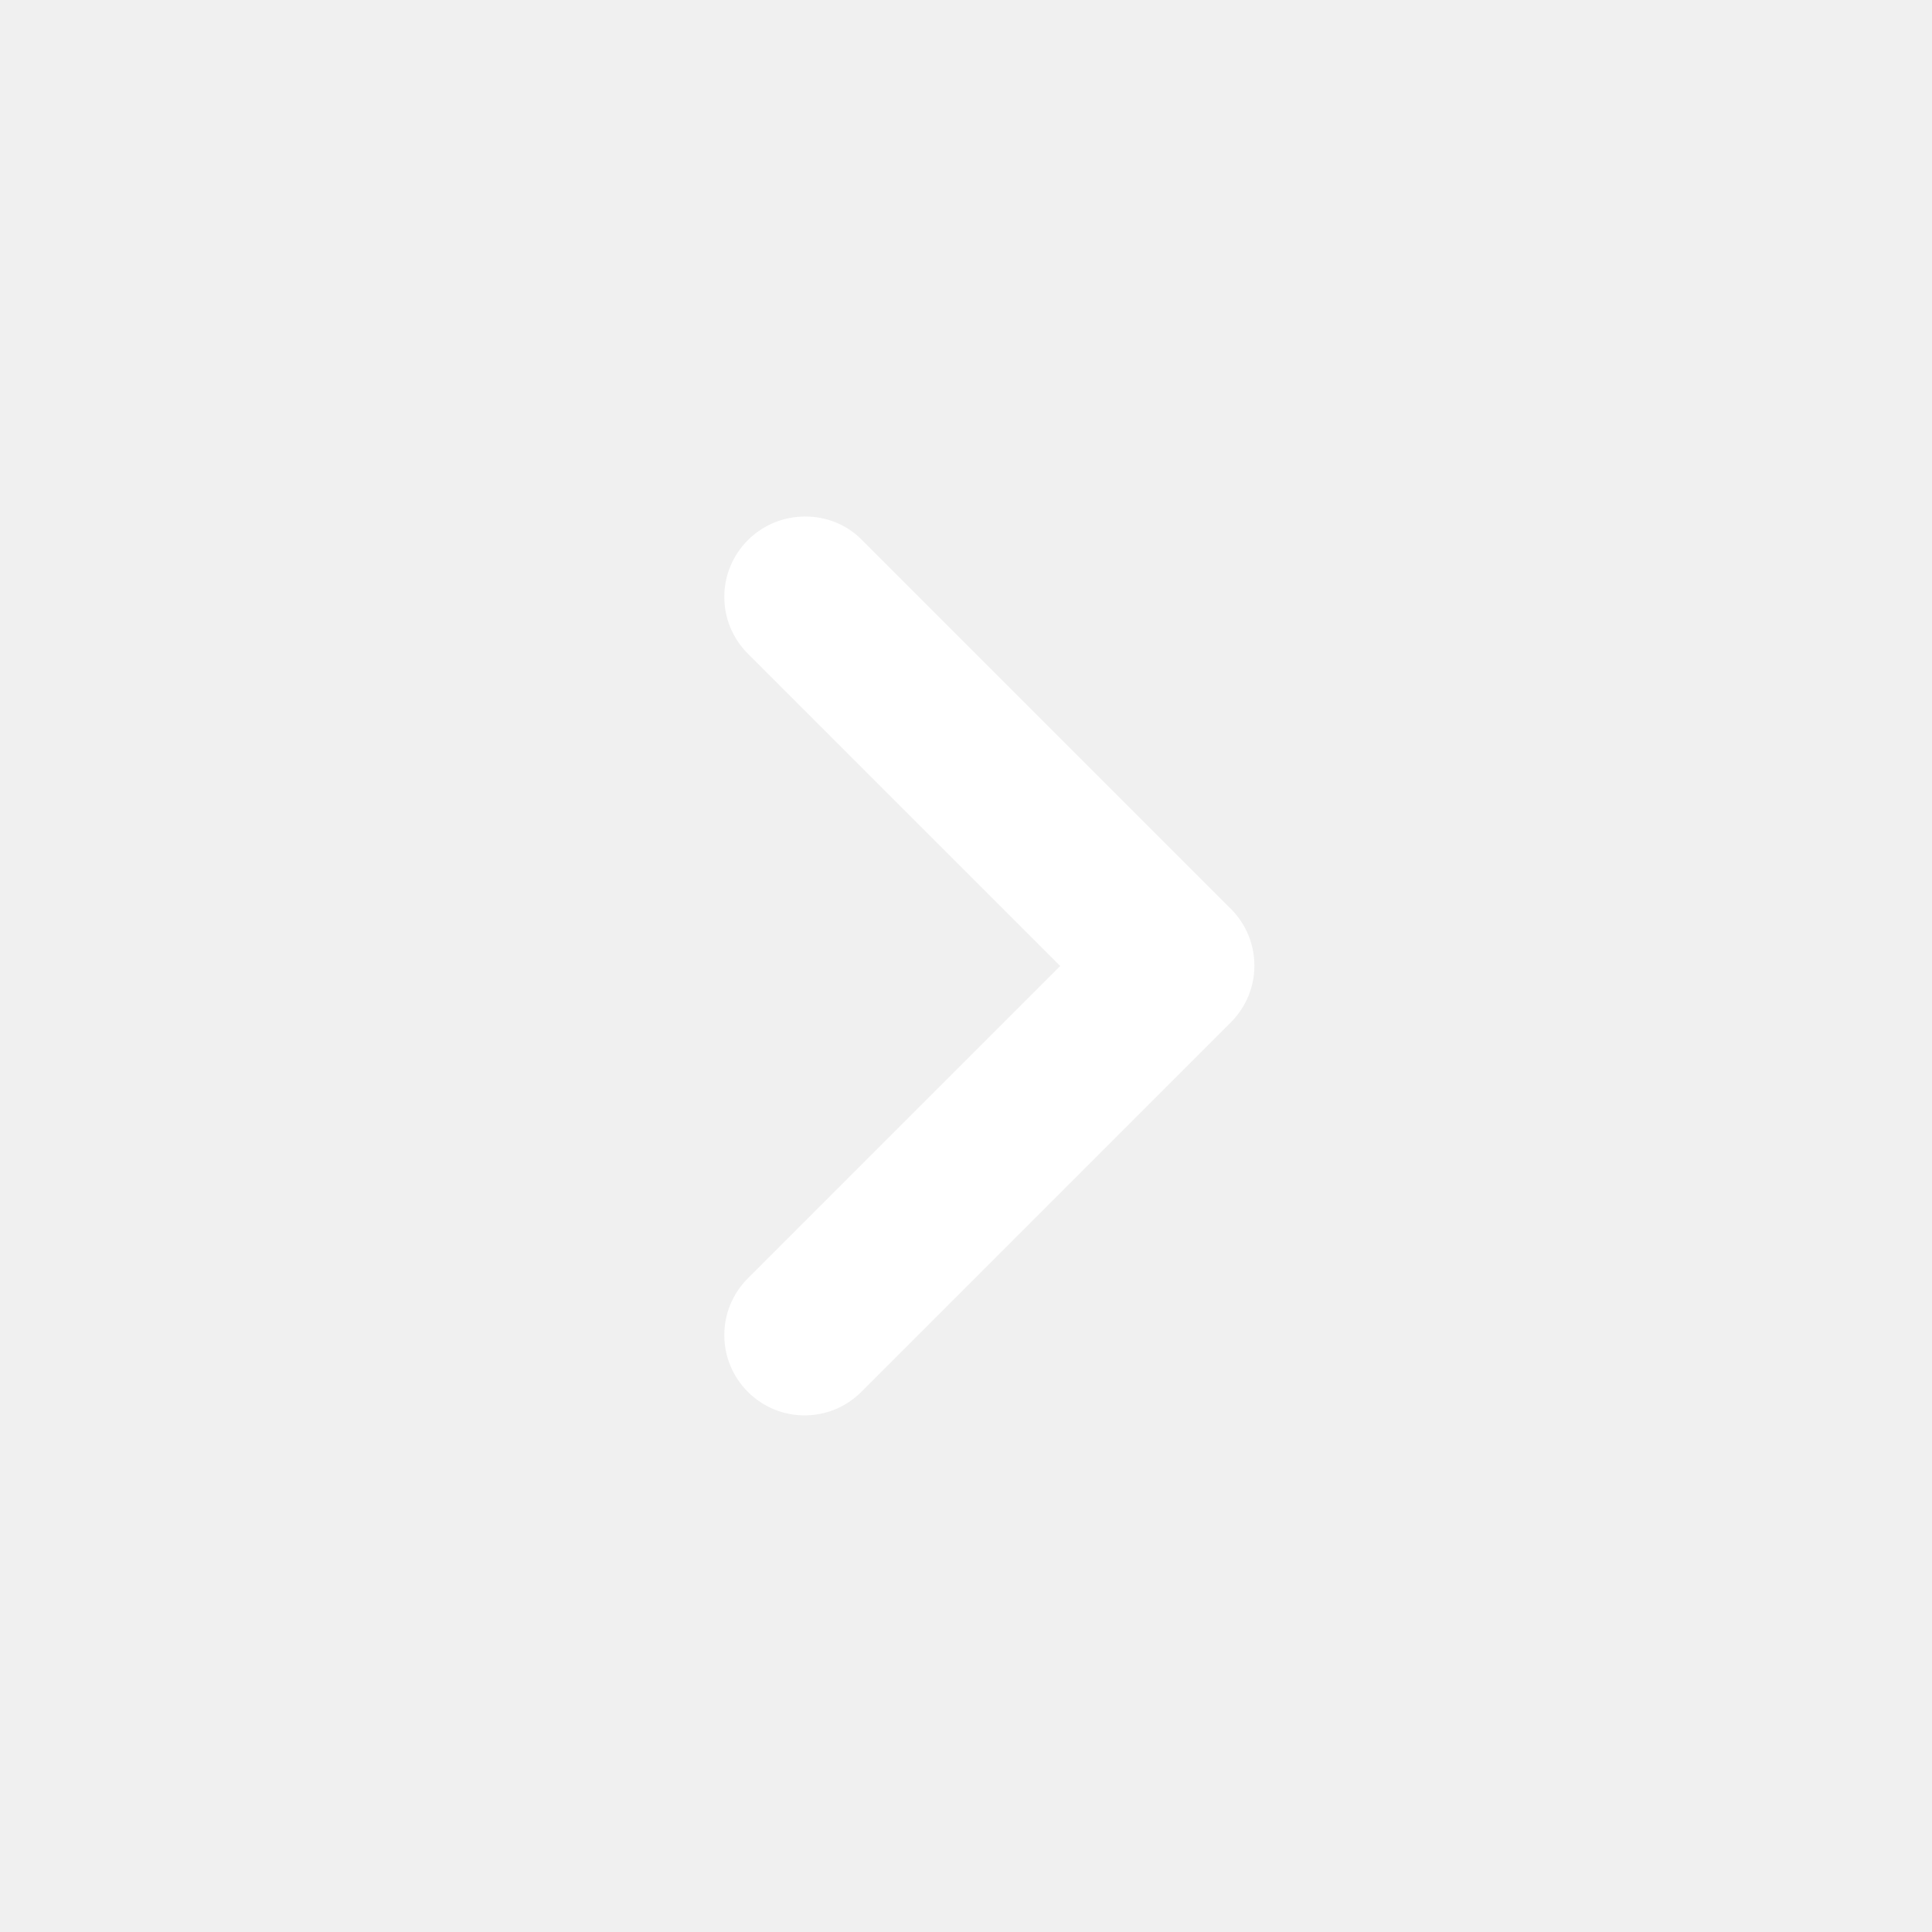
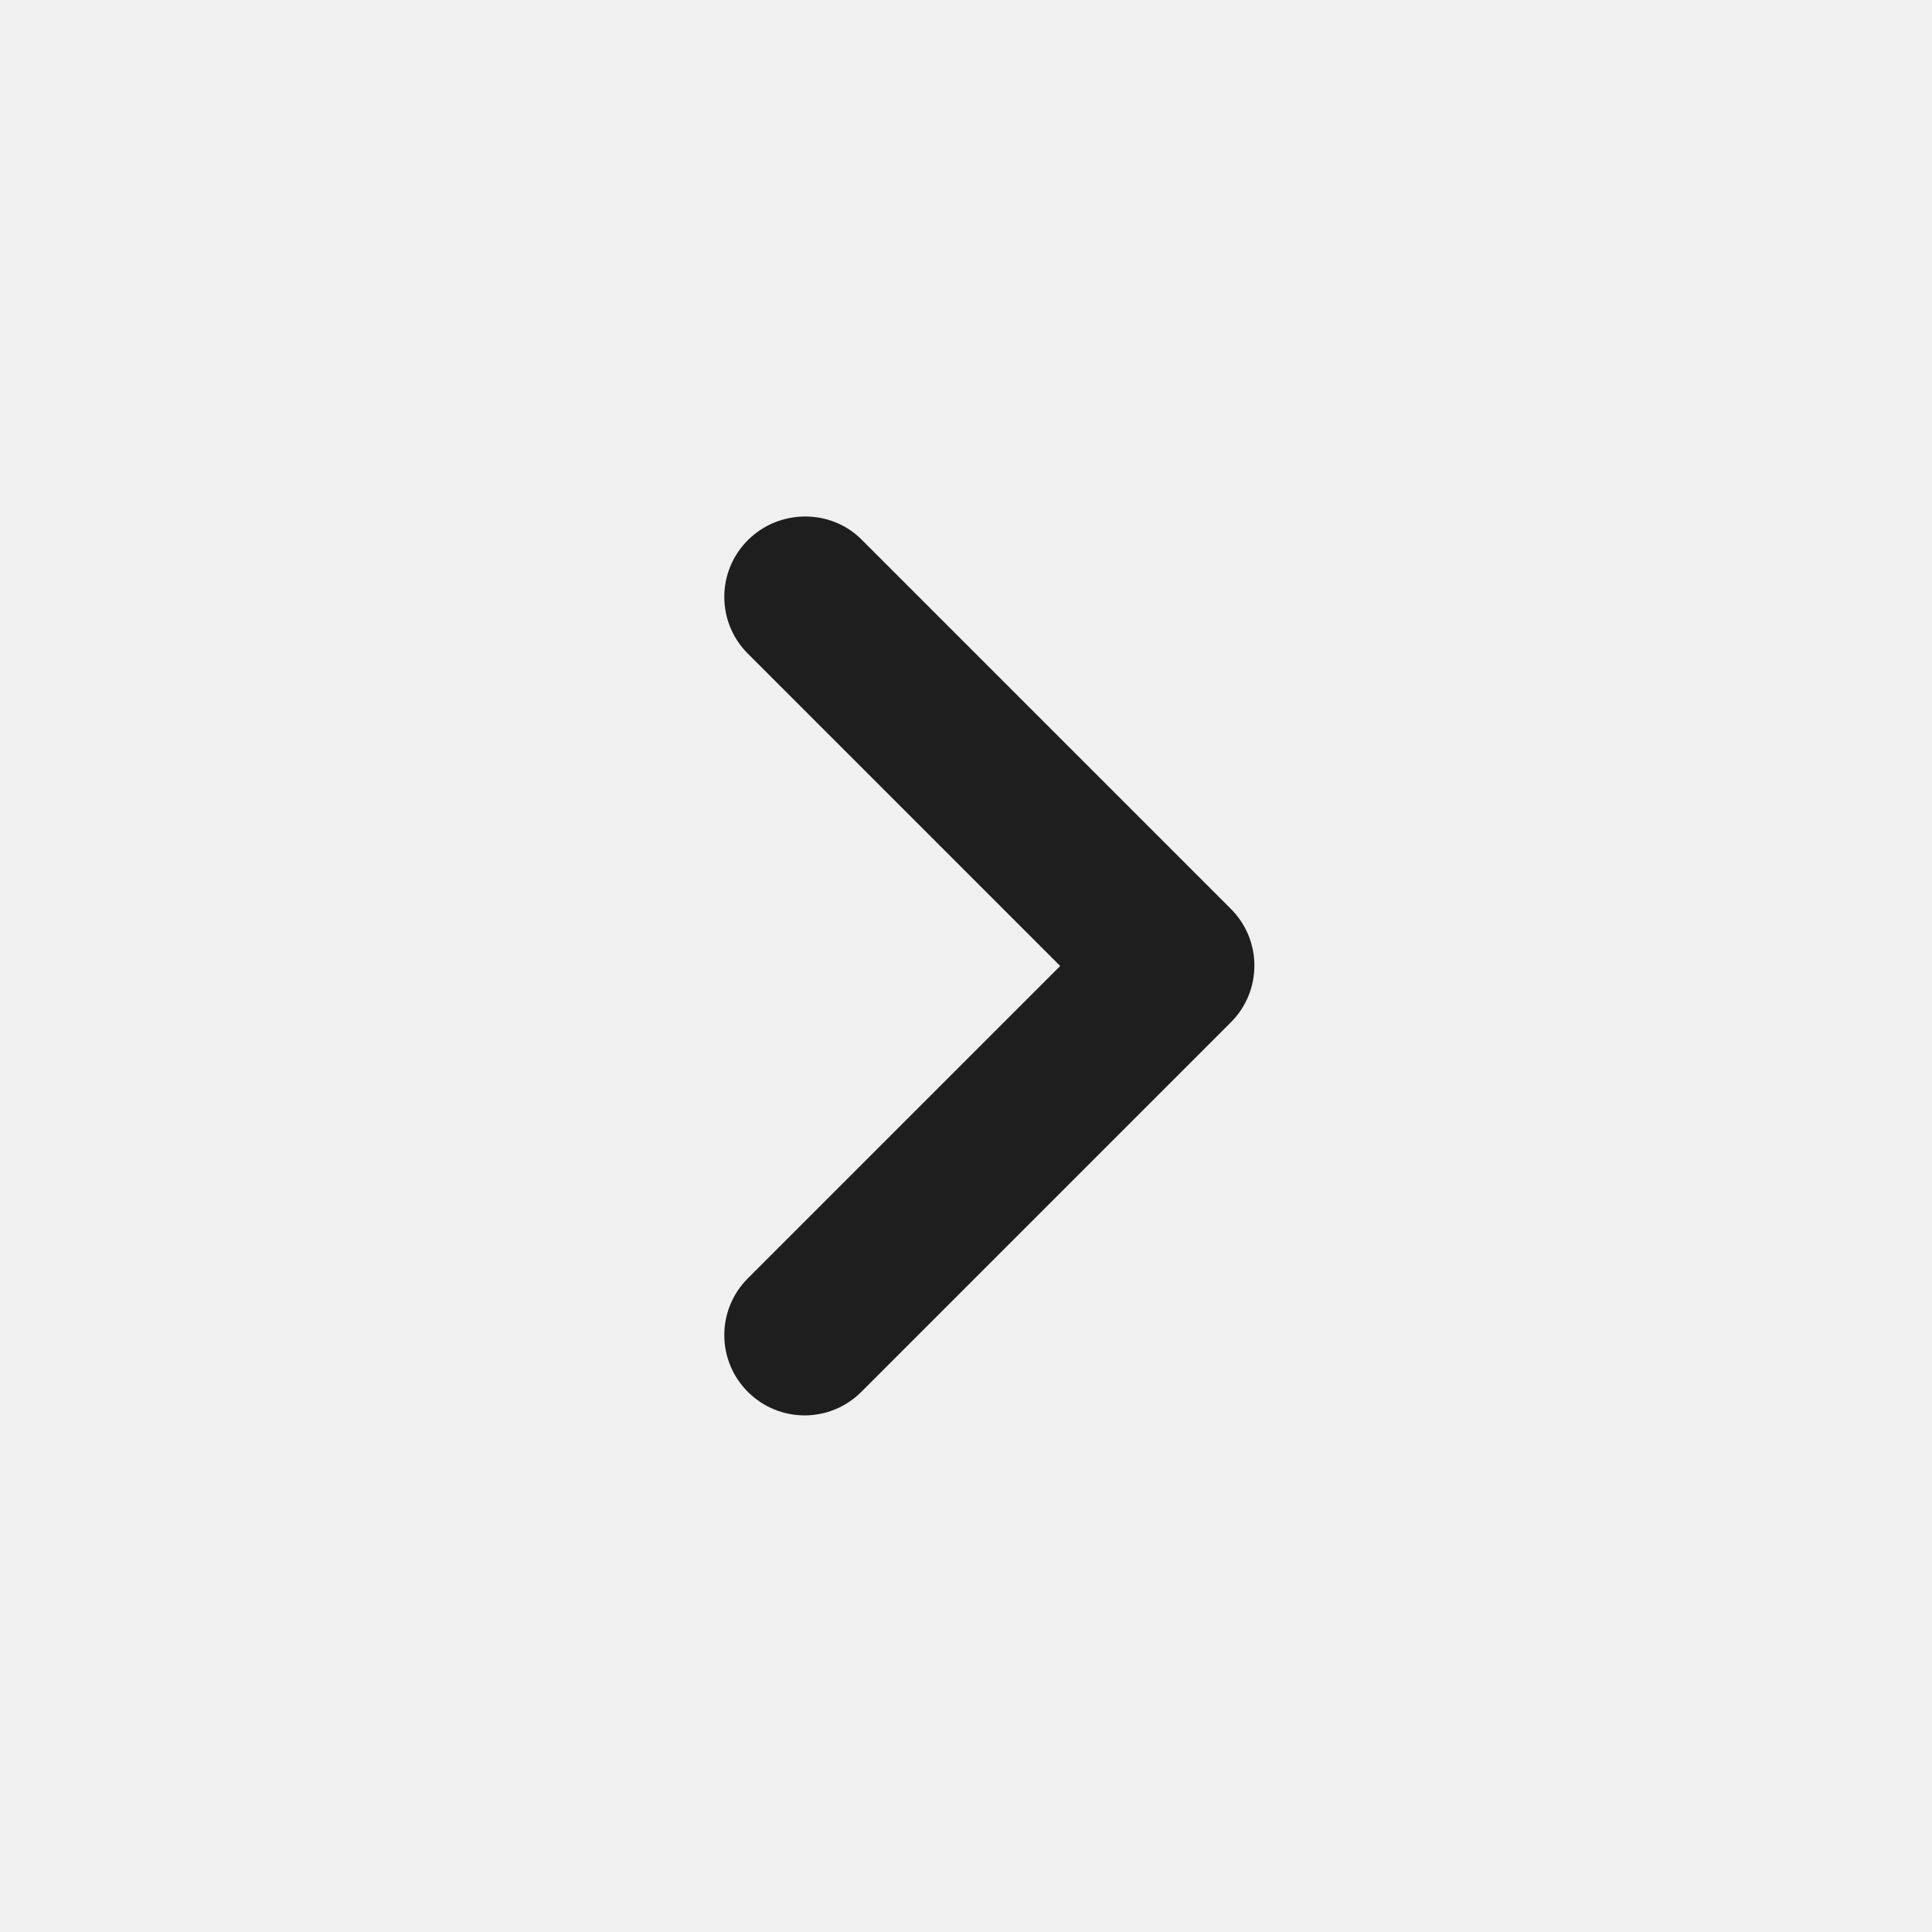
- <svg xmlns="http://www.w3.org/2000/svg" height="24px" viewBox="0 0 24 24" width="24px" fill="#fff">
+ <svg xmlns="http://www.w3.org/2000/svg" height="24px" viewBox="0 0 24 24" width="24px" fill="#1e1e1e">
  <path d="M0 0h24v24H0V0z" fill="none" />
  <path d="M9.29 6.71c-.39.39-.39 1.02 0 1.41L13.17 12l-3.88 3.88c-.39.39-.39 1.02 0 1.41.39.39 1.02.39 1.41 0l4.59-4.59c.39-.39.39-1.02 0-1.41L10.7 6.7c-.38-.38-1.02-.38-1.41.01z" />
</svg>
